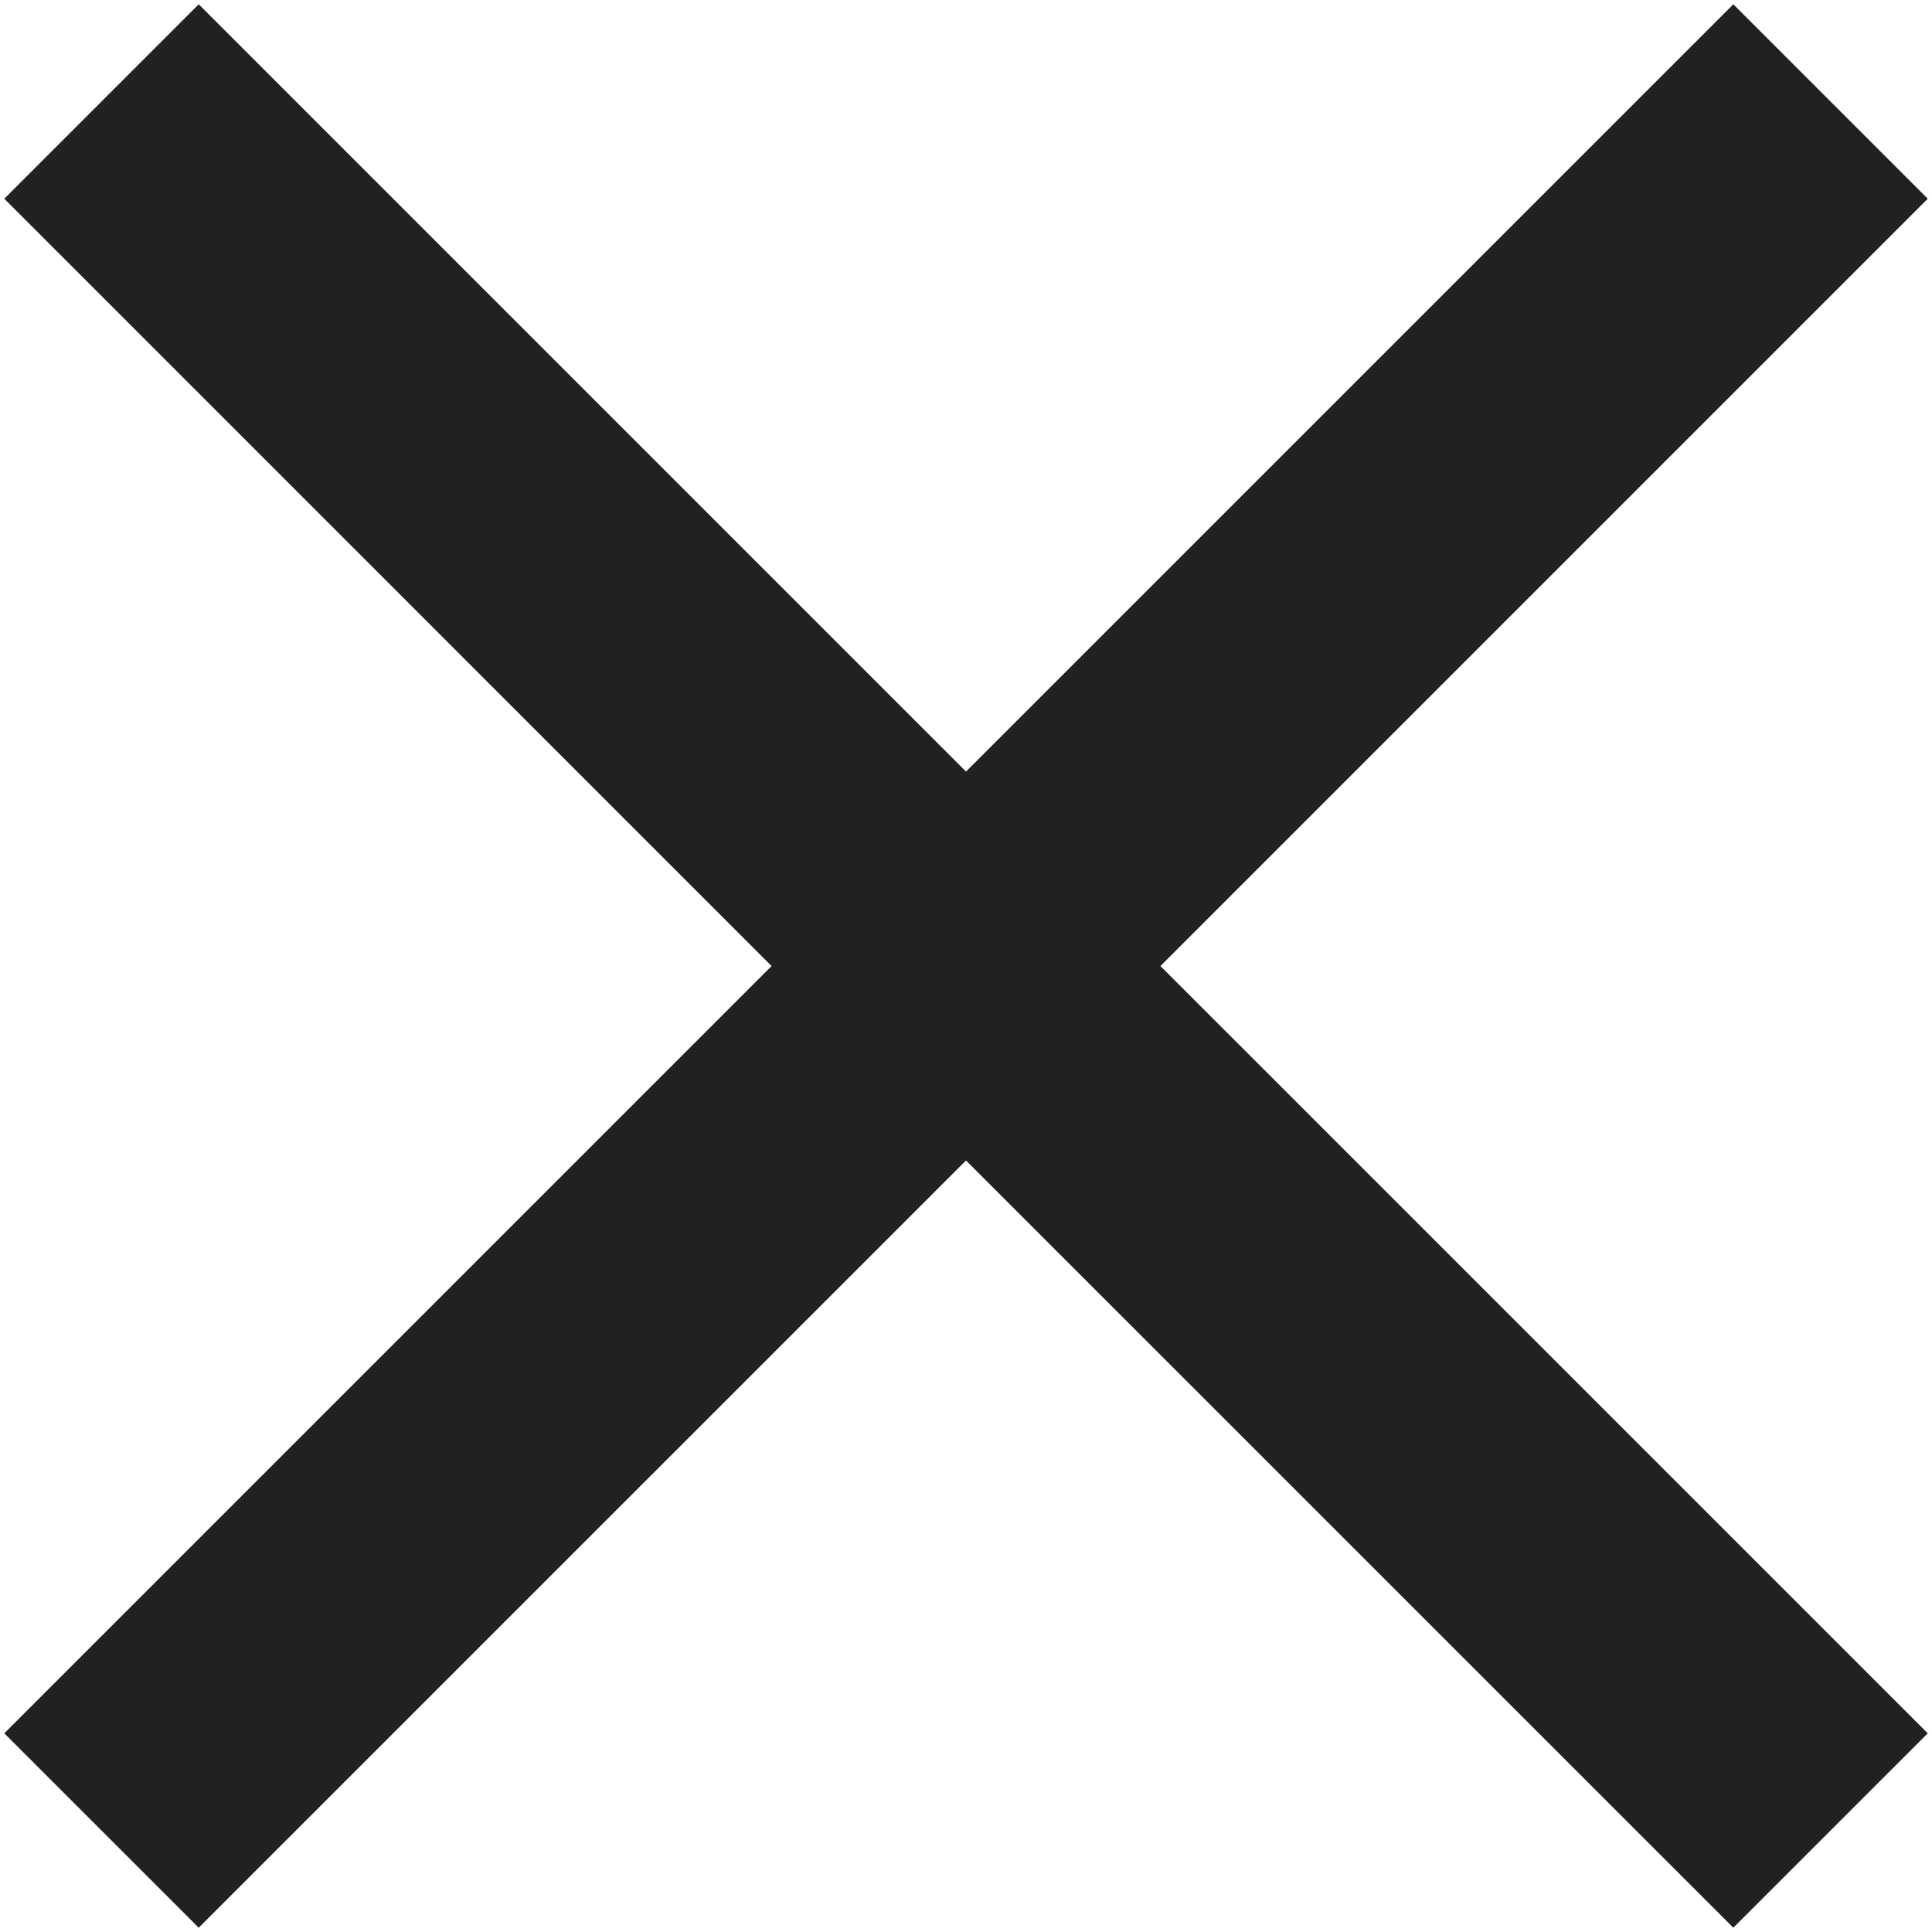
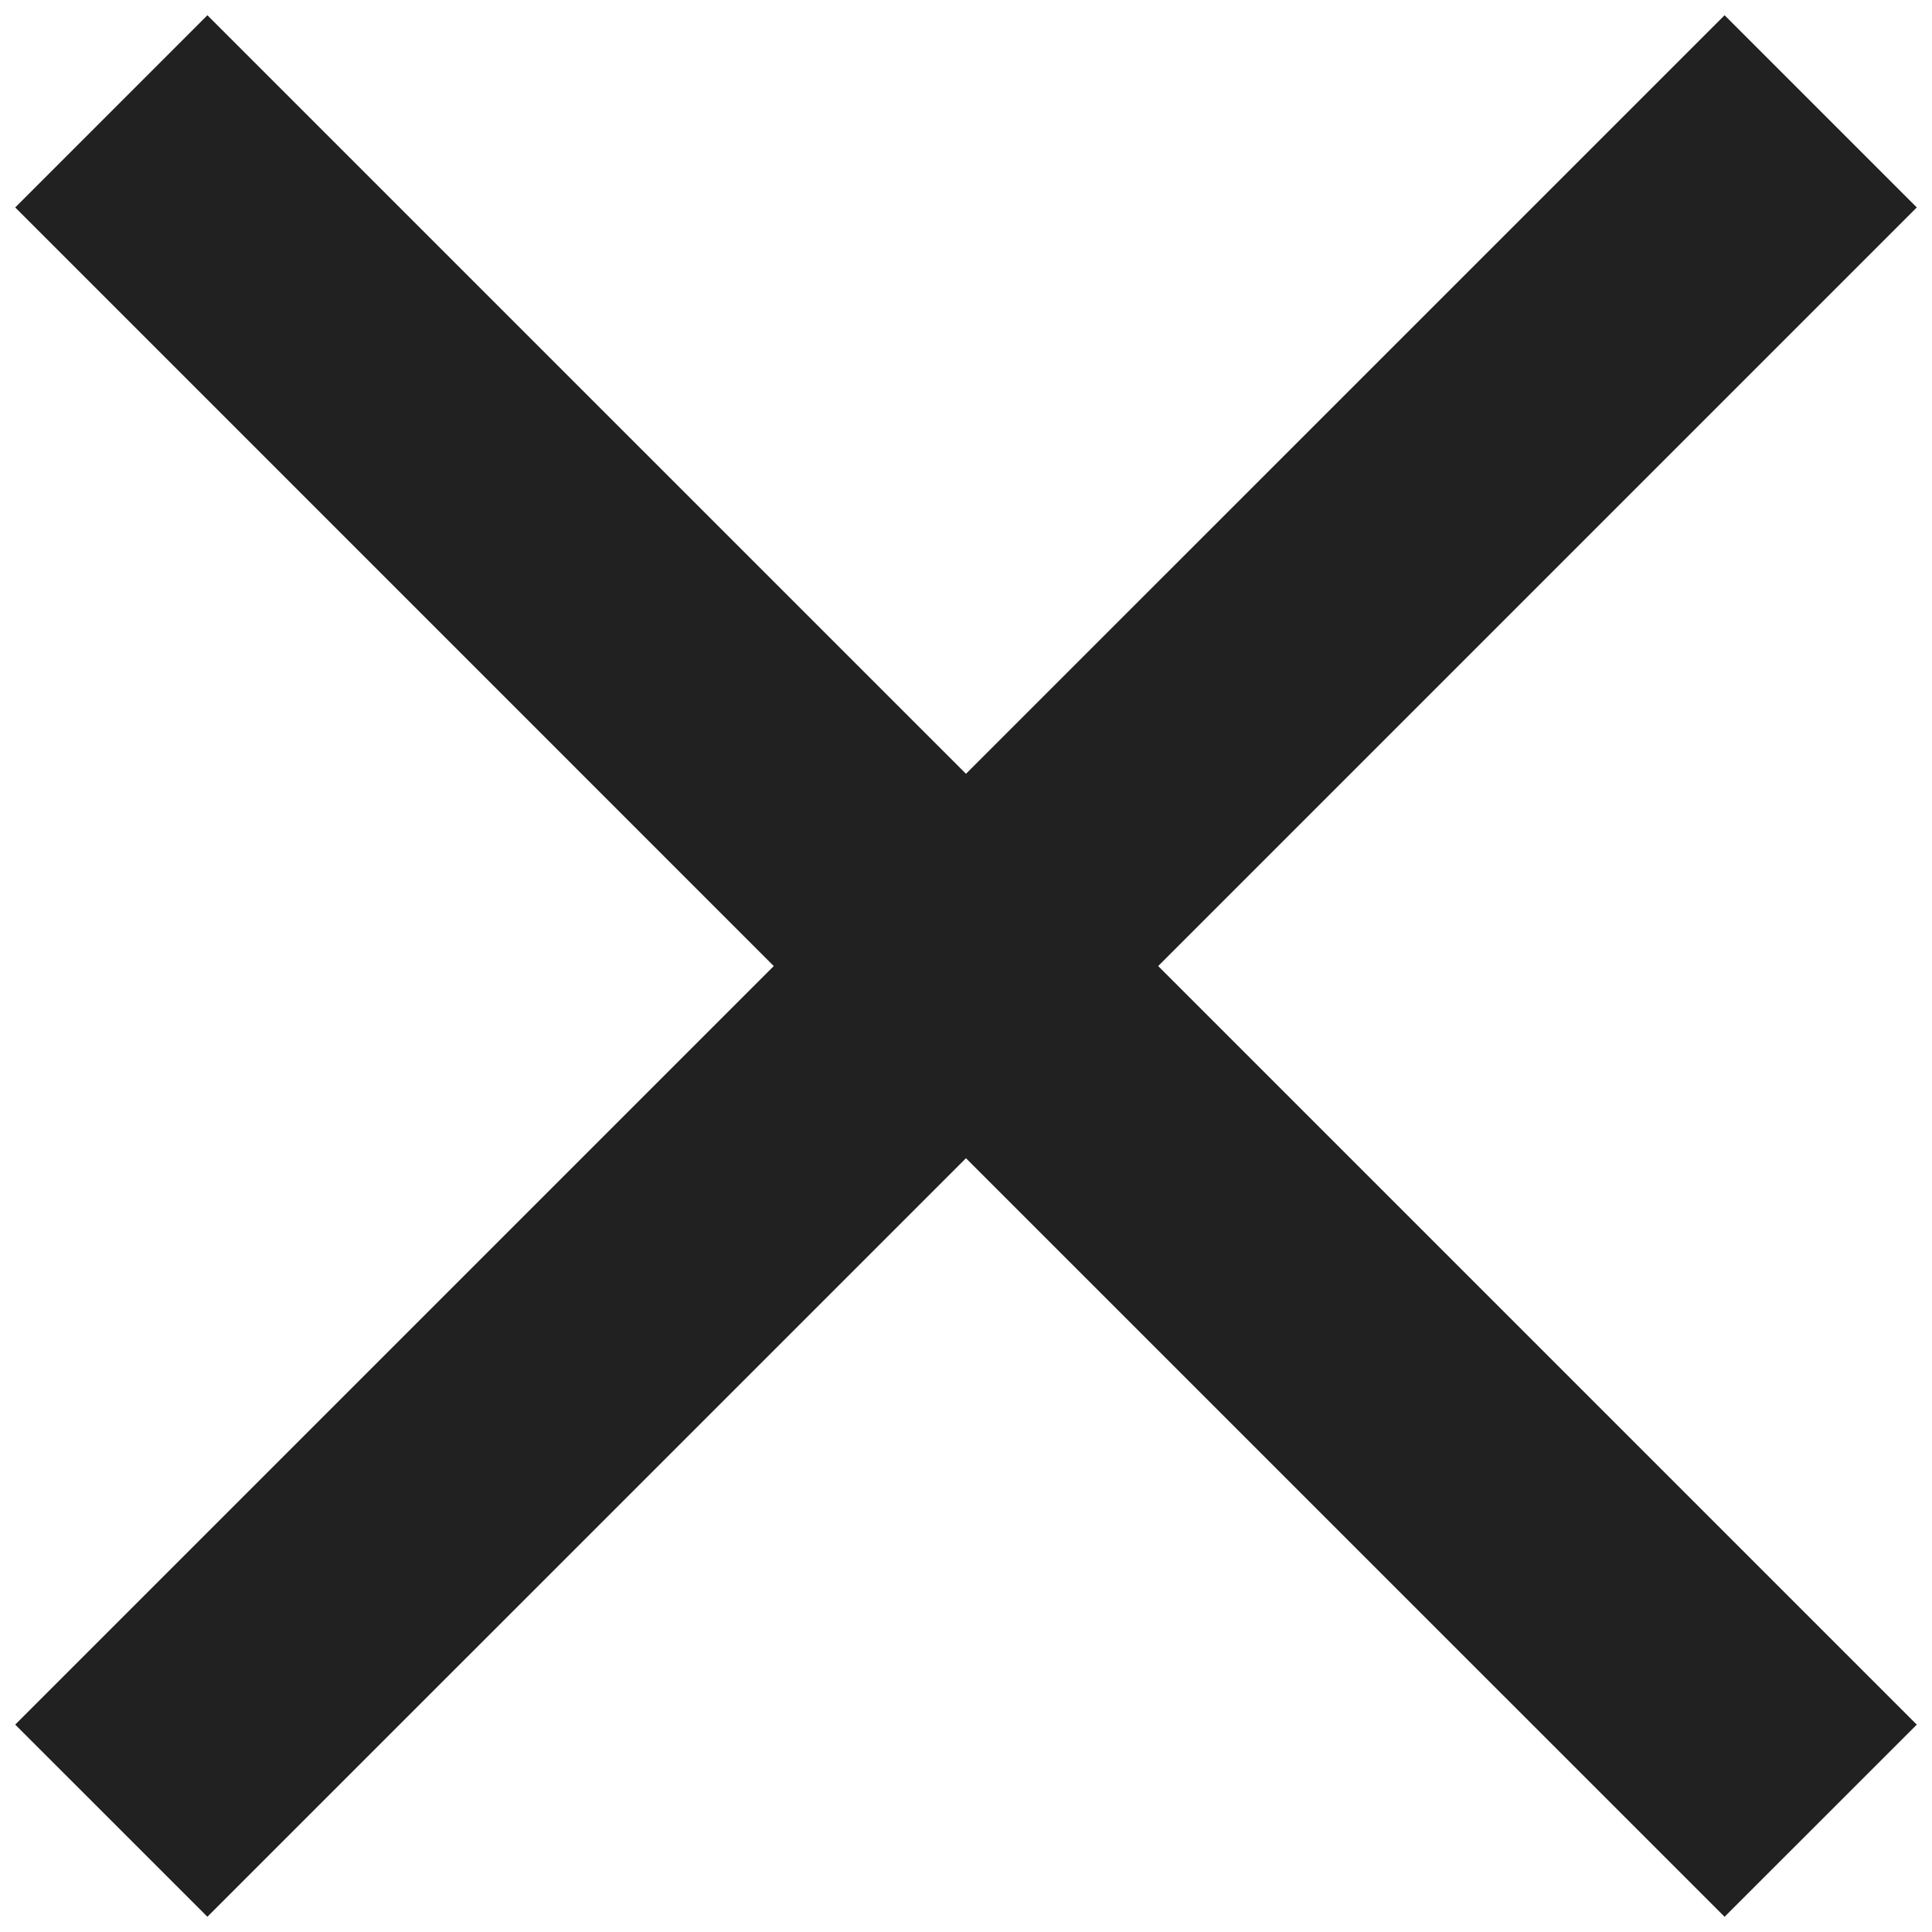
- <svg xmlns="http://www.w3.org/2000/svg" version="1.1" id="Layer_1" x="0px" y="0px" width="54px" height="54px" viewBox="0 0 54 54" enable-background="new 0 0 54 54" xml:space="preserve">
-   <path fill="#212121" d="M53.881,5.554L48.447,0.12L27,21.566L5.554,0.12L0.12,5.554l21.446,21.447L0.12,48.447l5.434,5.433  L27,32.435L48.447,53.88l5.434-5.433L32.434,27.001L53.881,5.554z" />
+ <svg xmlns="http://www.w3.org/2000/svg" version="1.1" id="Layer_1" x="0px" y="0px" width="72px" height="72px" viewBox="0 0 72 72" enable-background="new 0 0 72 72" xml:space="preserve">
+   <path fill="#212121" d="M71.433,7.731L64.27,0.568L35.999,28.837L7.729,0.568L0.567,7.731l28.269,28.271L0.567,64.271l7.162,7.161  l28.27-28.268L64.27,71.433l7.163-7.161l-28.271-28.27L71.433,7.731z" />
</svg>
